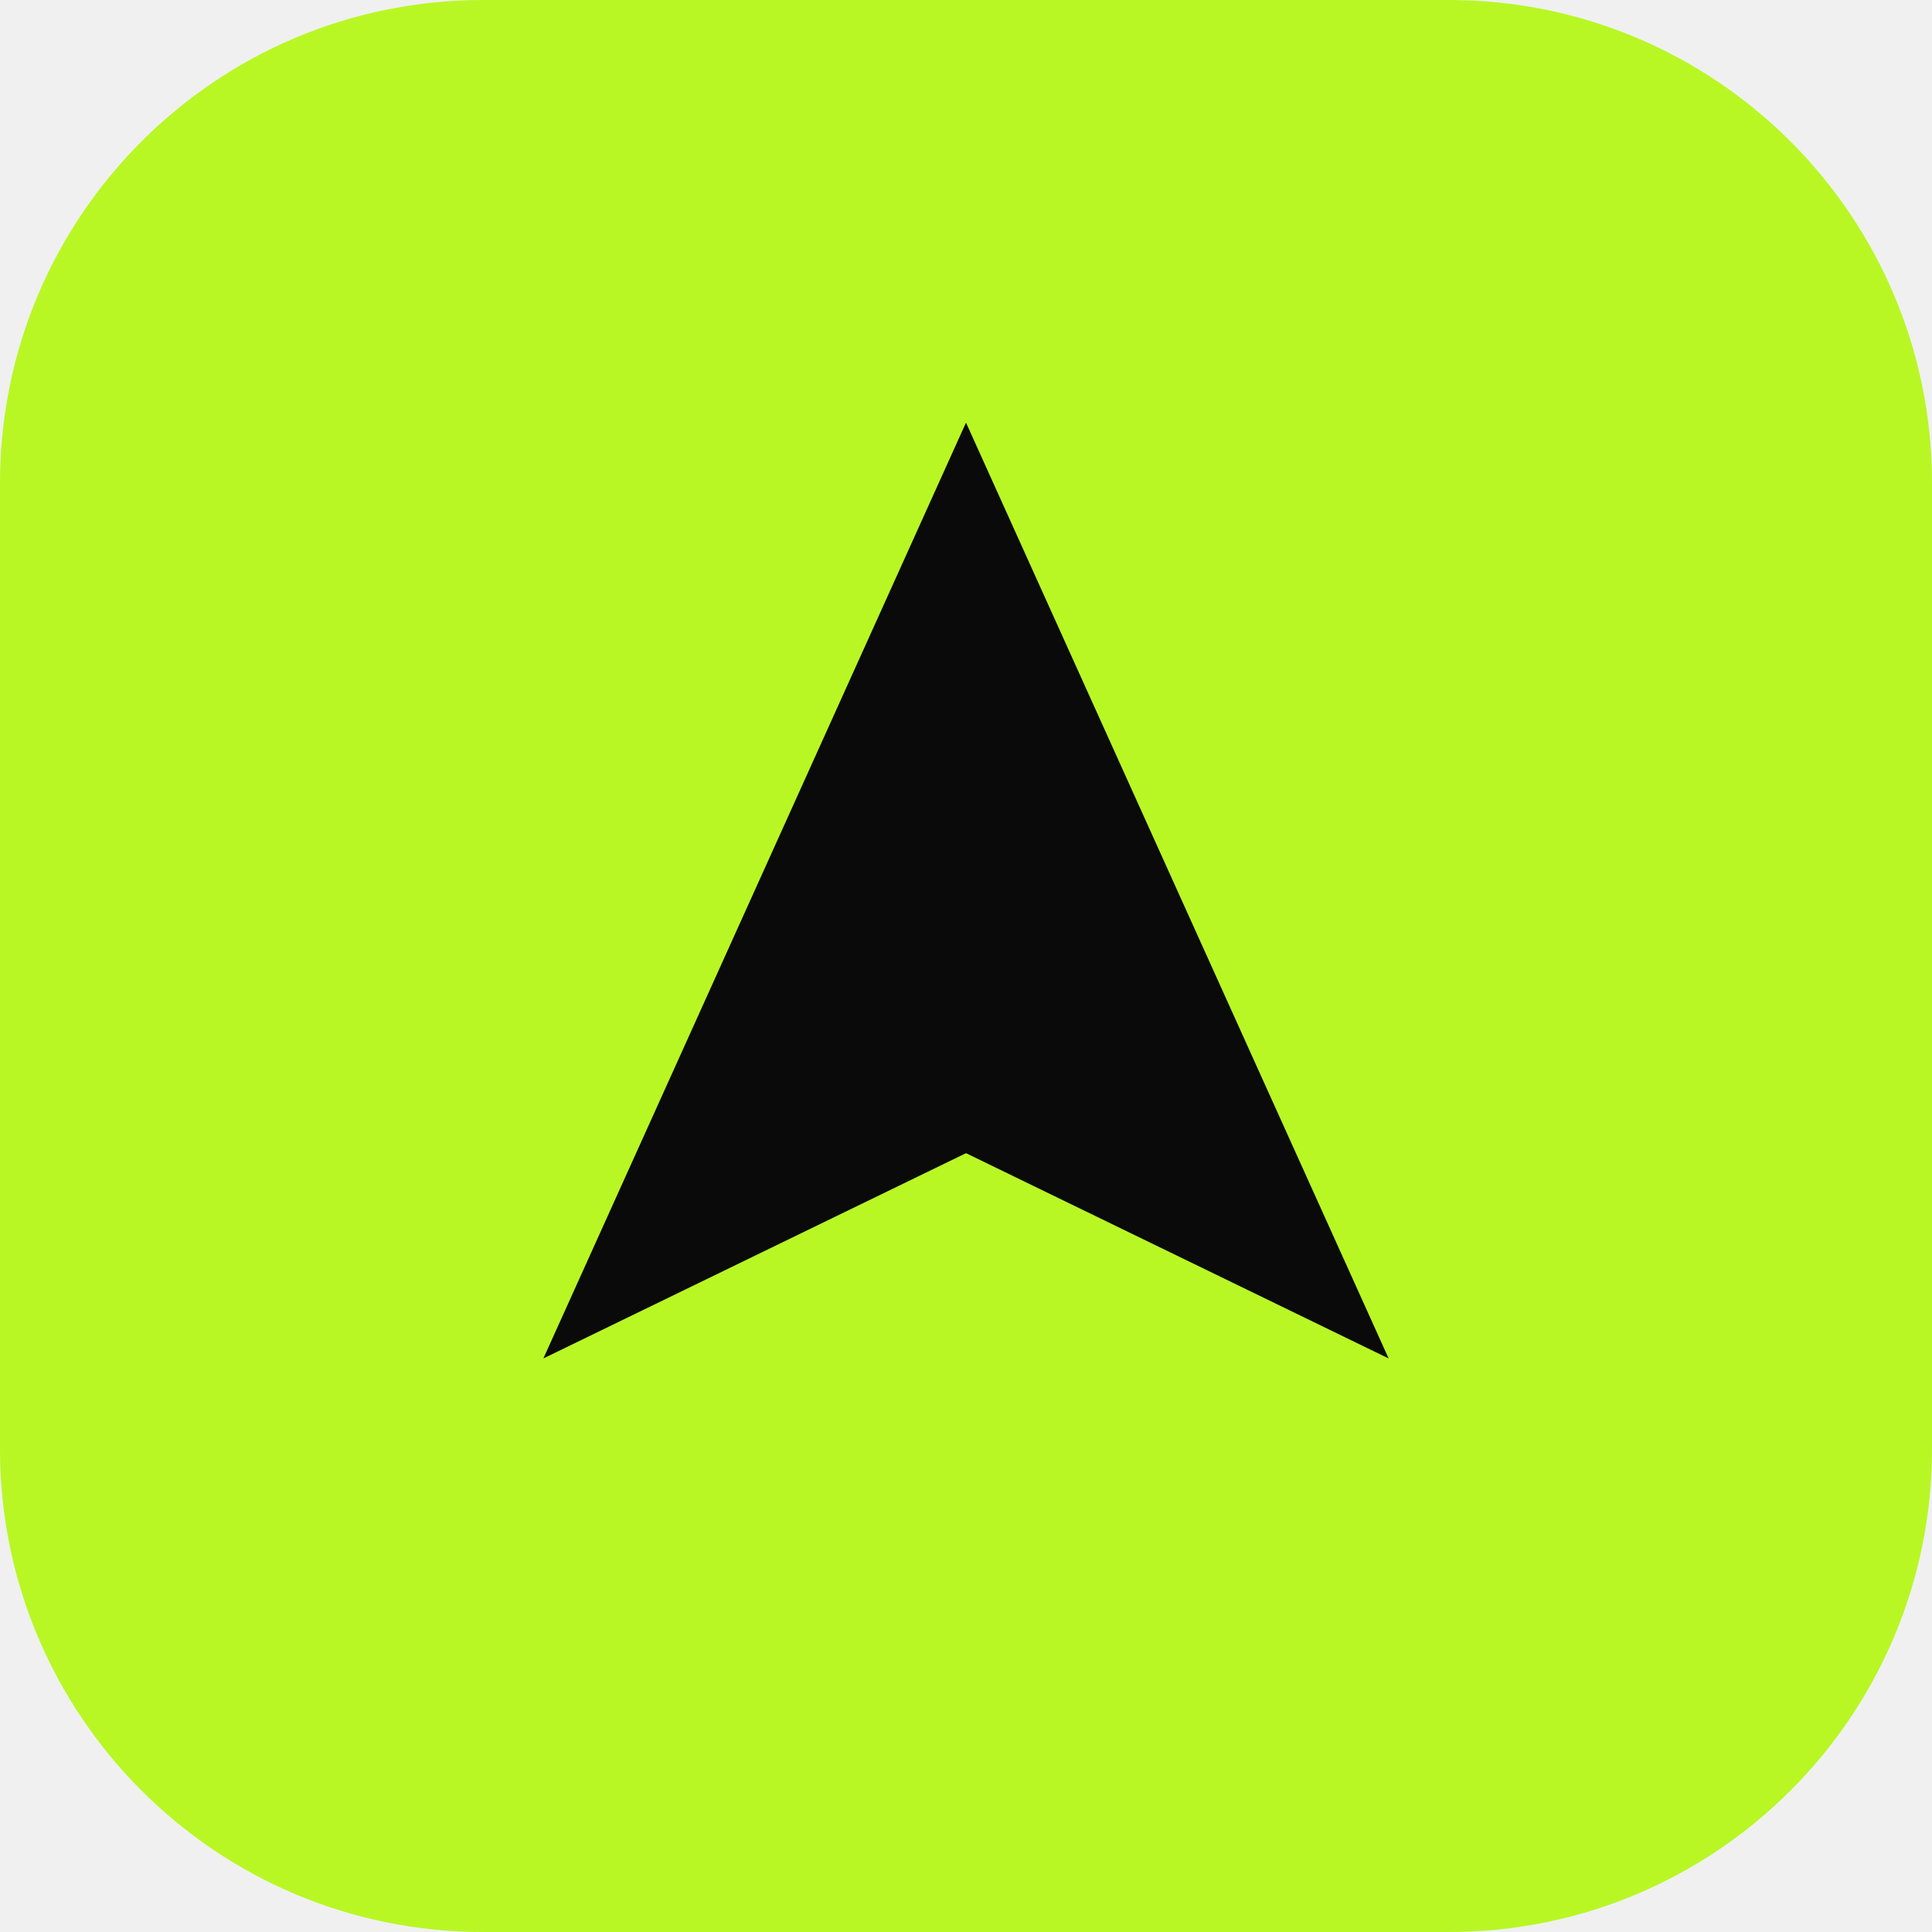
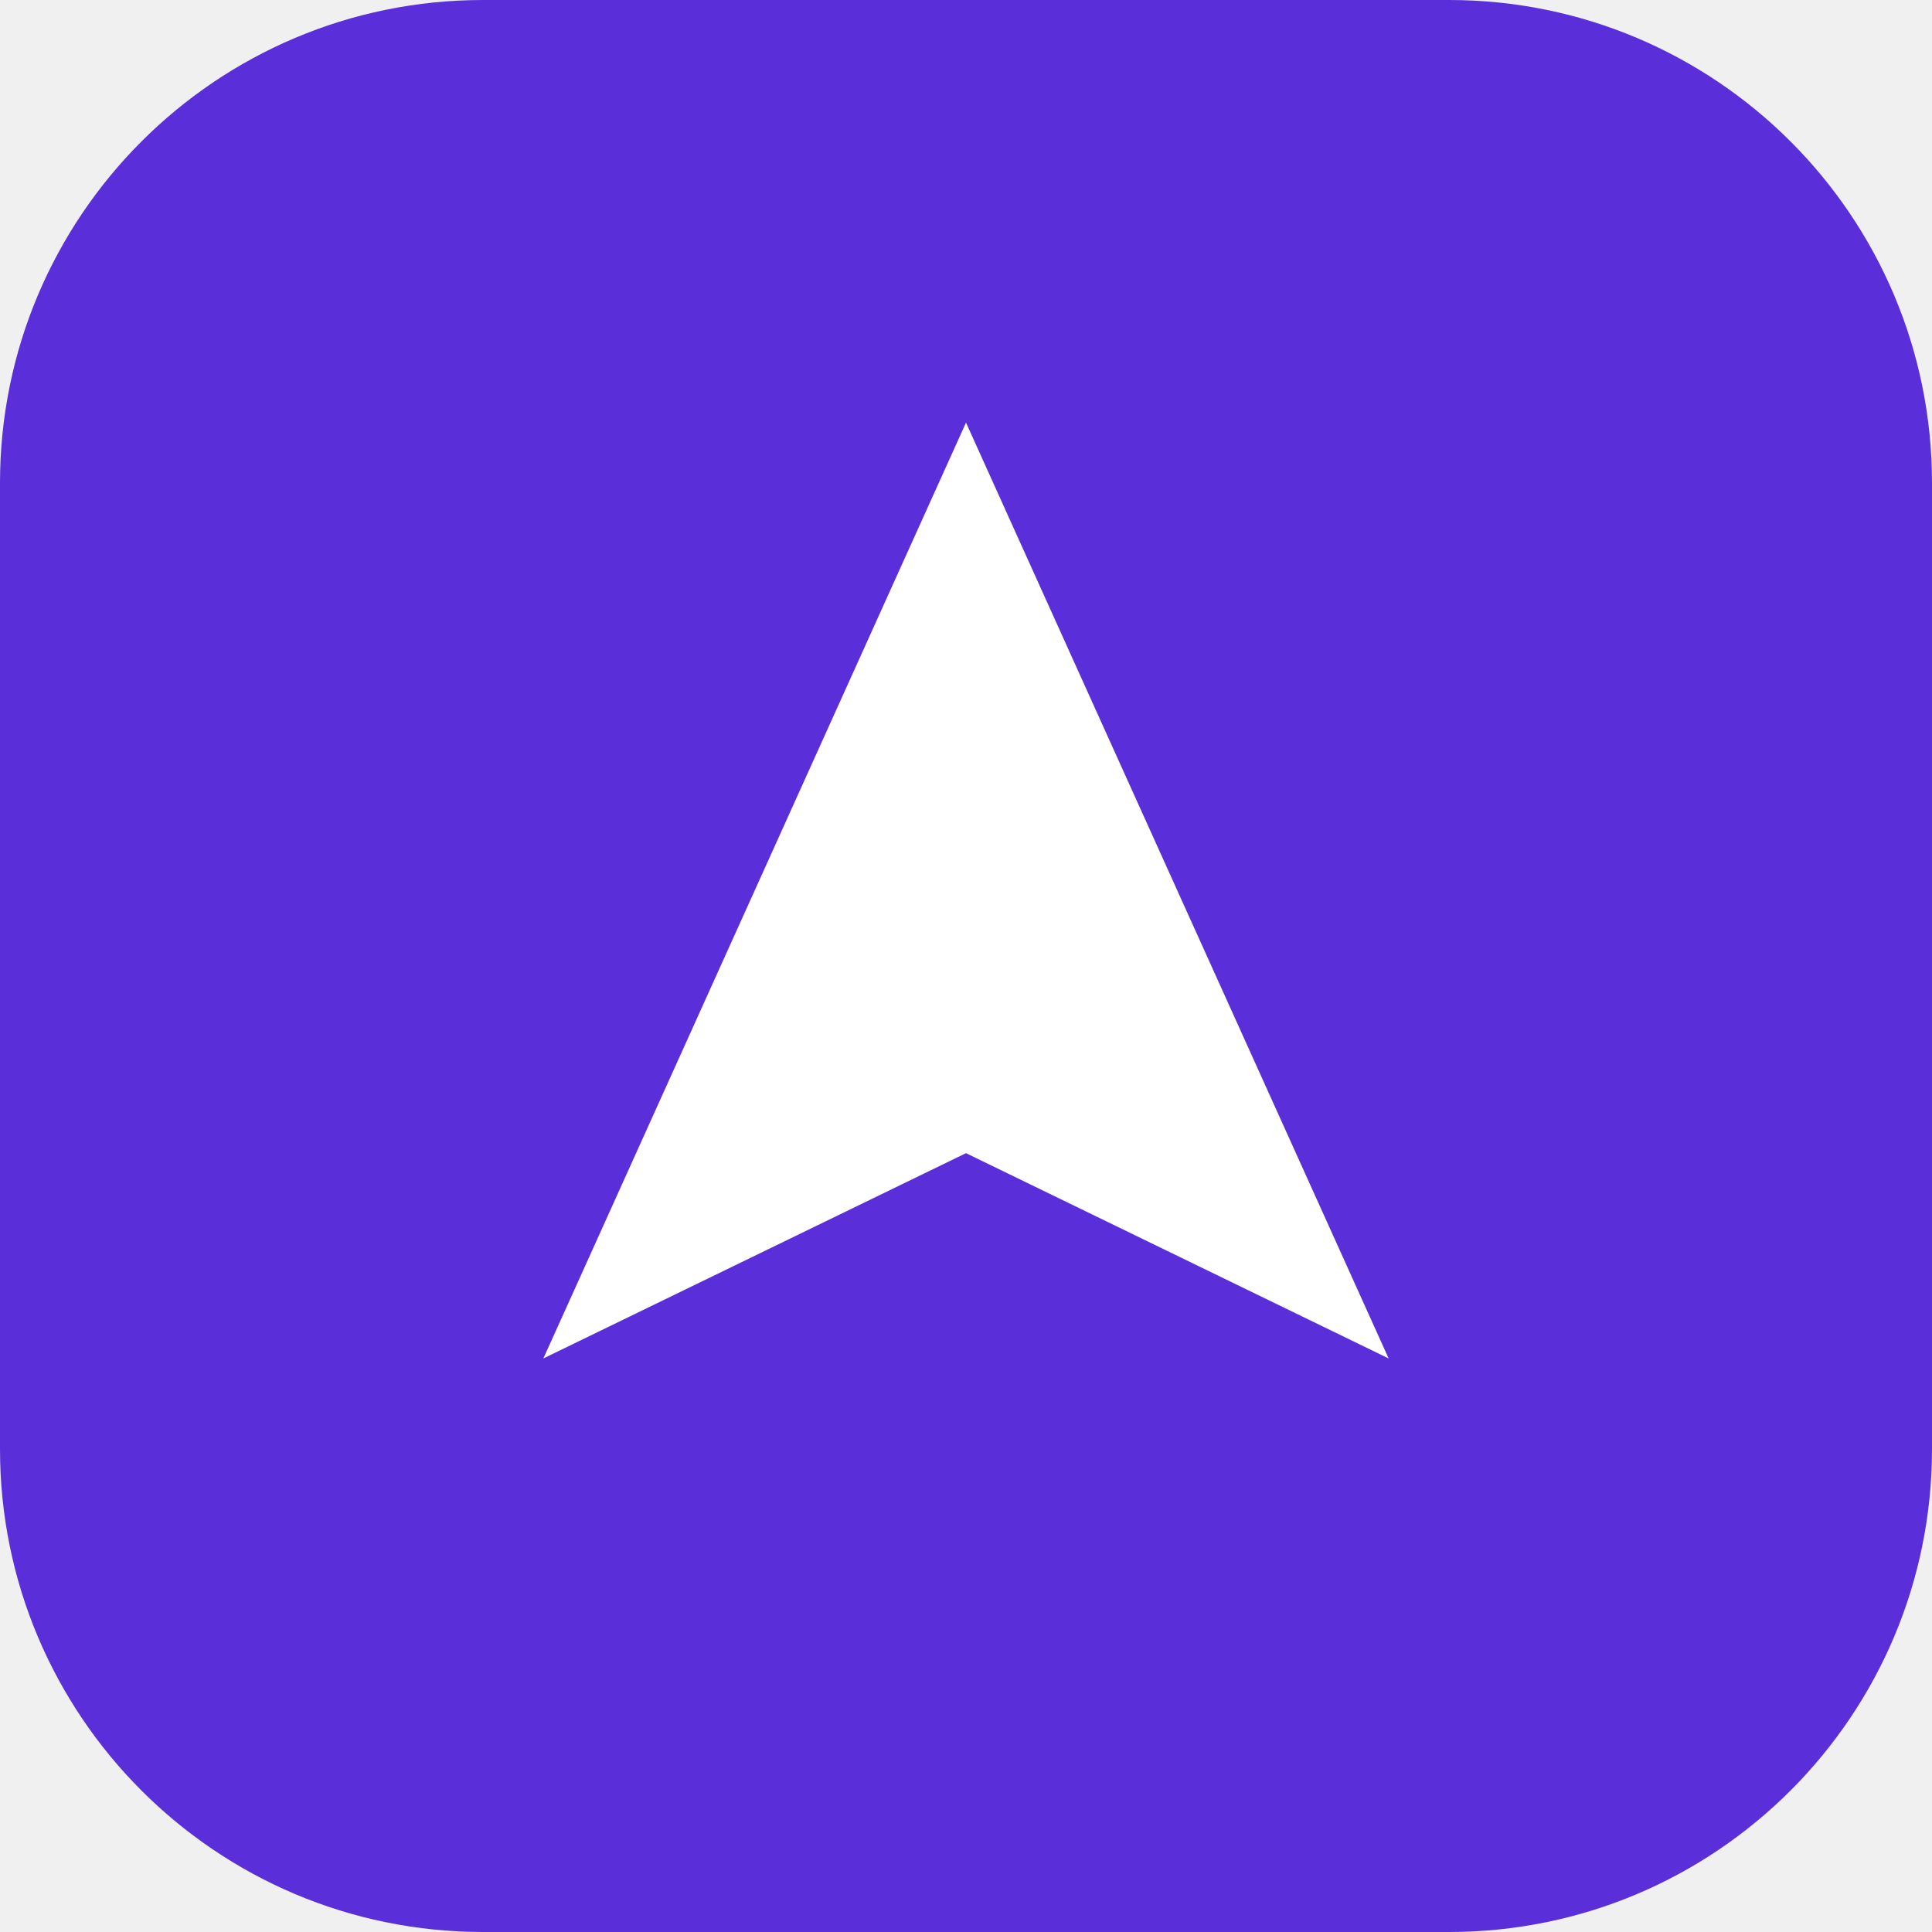
<svg xmlns="http://www.w3.org/2000/svg" viewBox="0 0 32 32" width="32" height="32">
-   <rect width="32" height="32" rx="8" fill="#b8f724" />
-   <path d="M9 22.5 16 7l7 15.5-7-3.4-7 3.4Z" fill="#0a0a0a" stroke-linejoin="round" />
+   <rect width="32" height="32" rx="8" fill="#5a2fda" />
+   <path d="M9 22.5 16 7l7 15.5-7-3.4-7 3.4Z" fill="#ffffff" stroke-linejoin="round" />
</svg>
